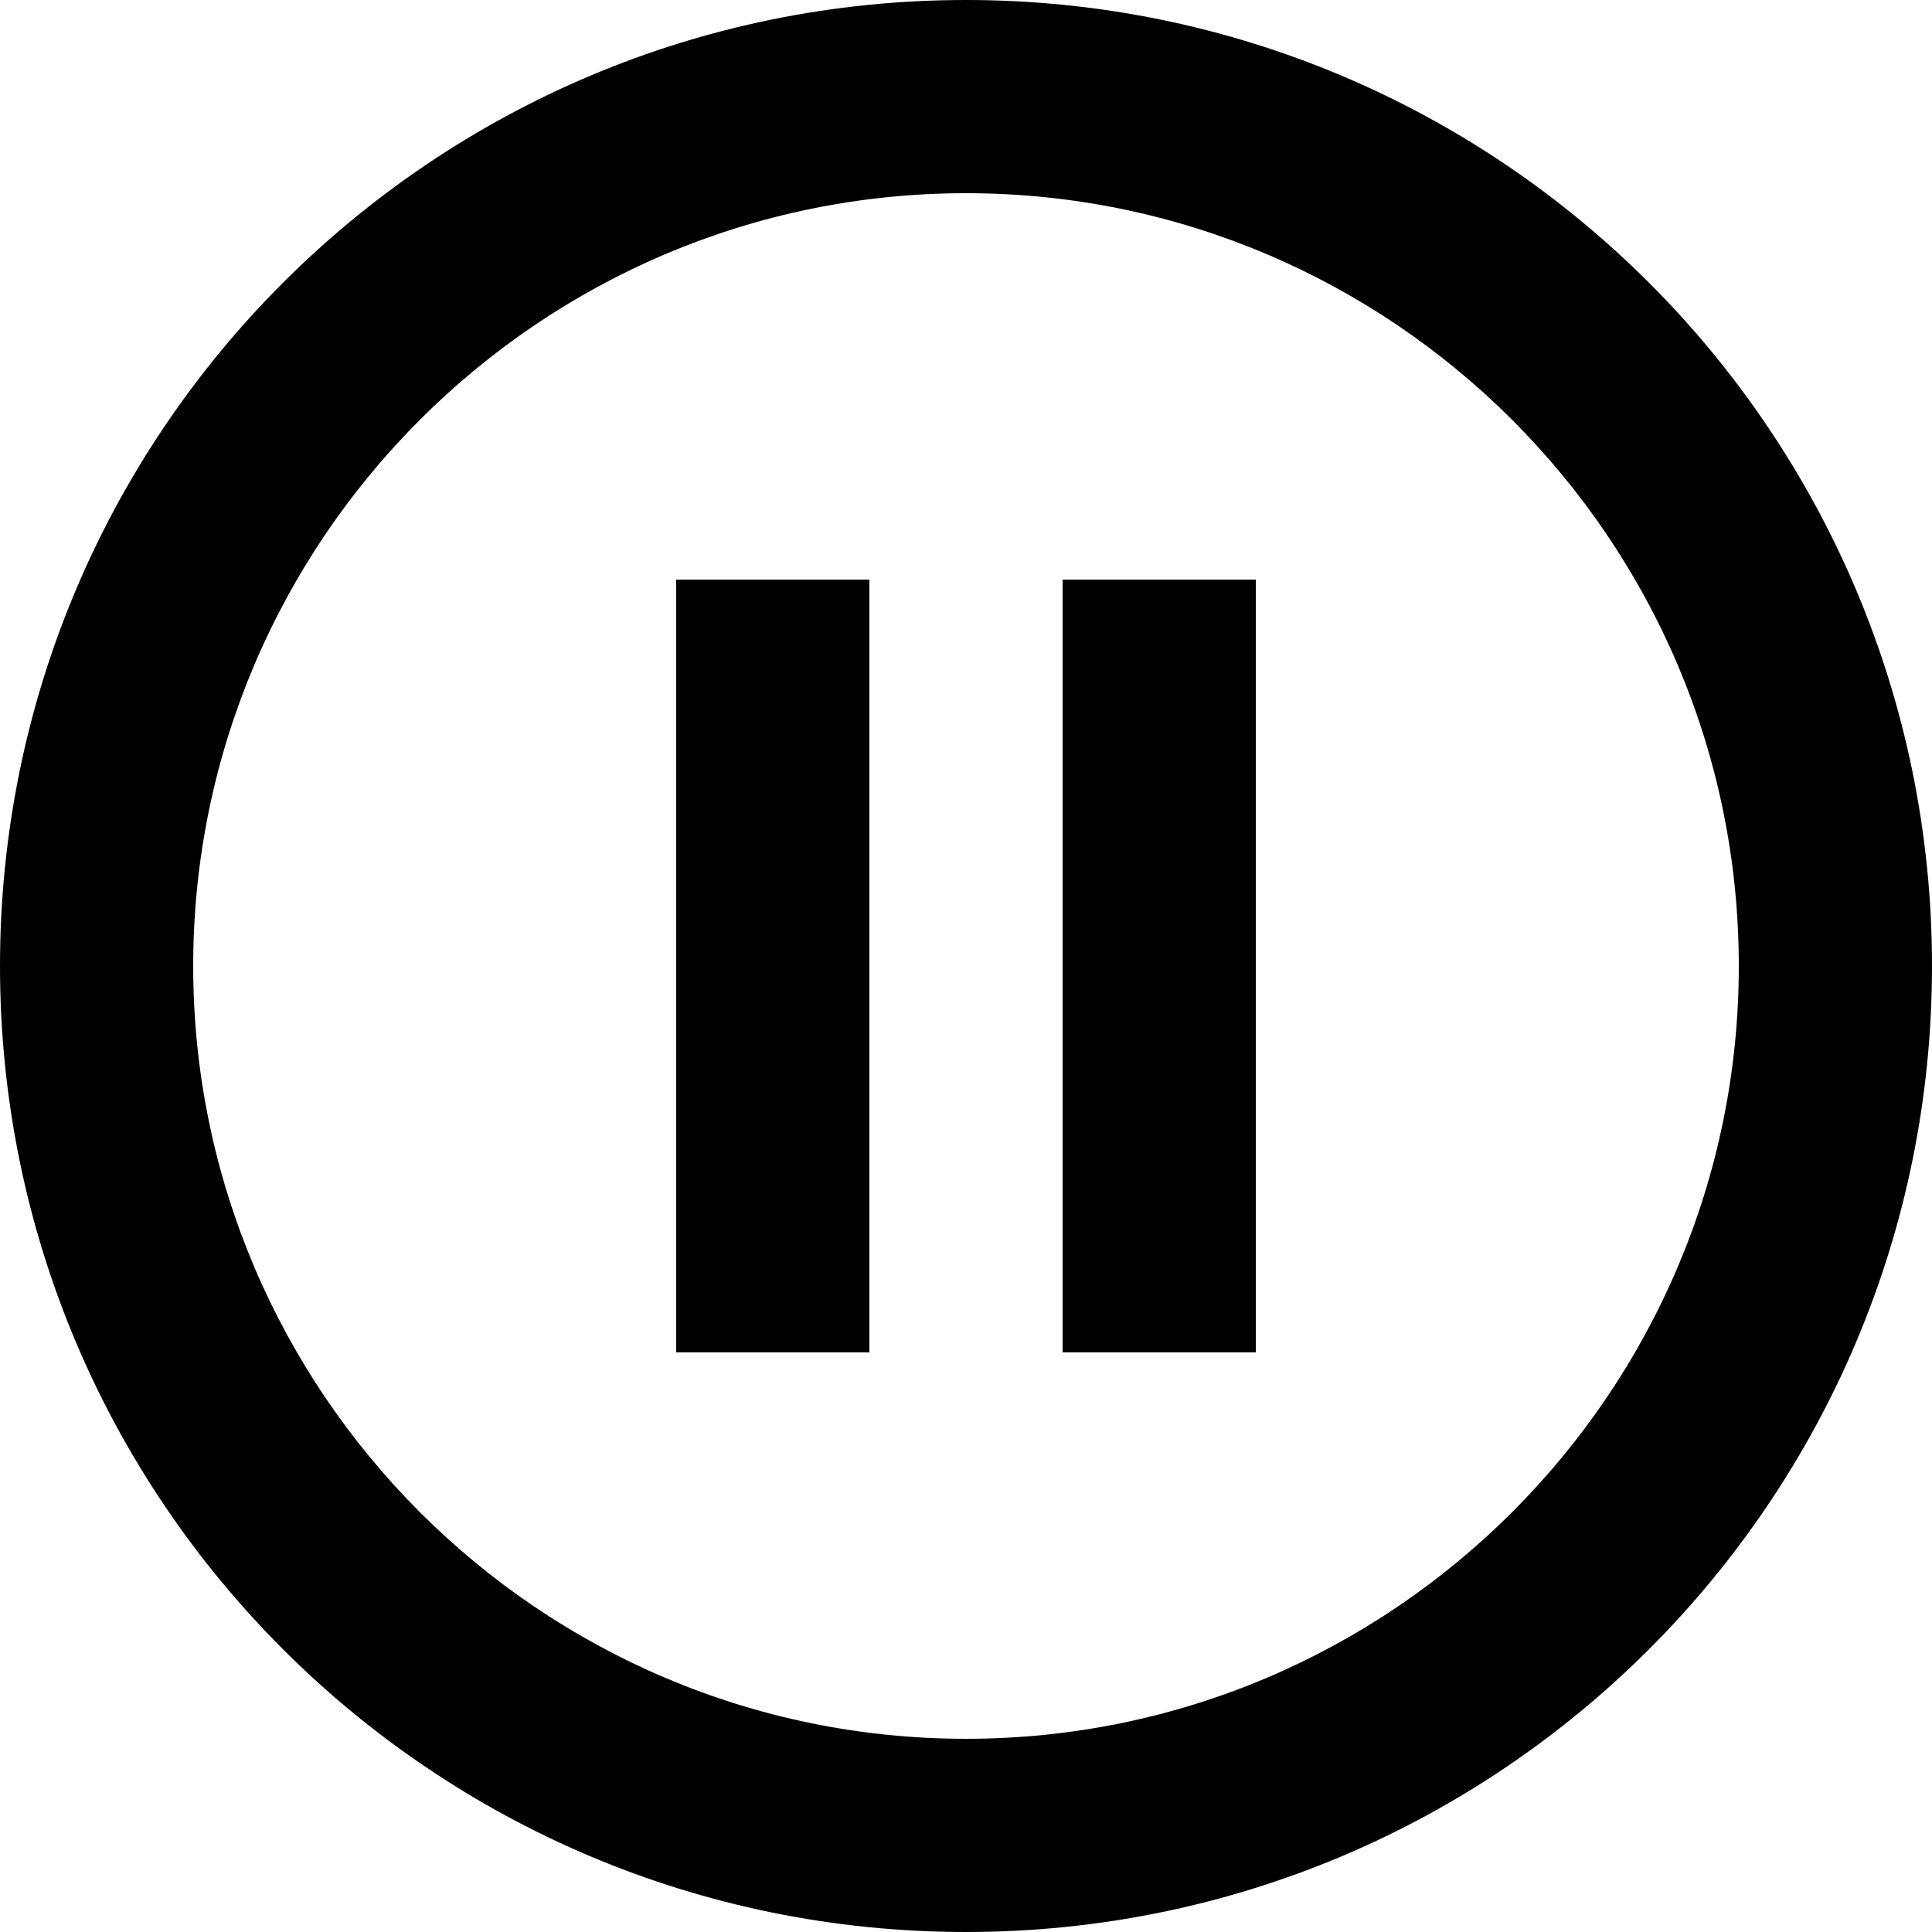
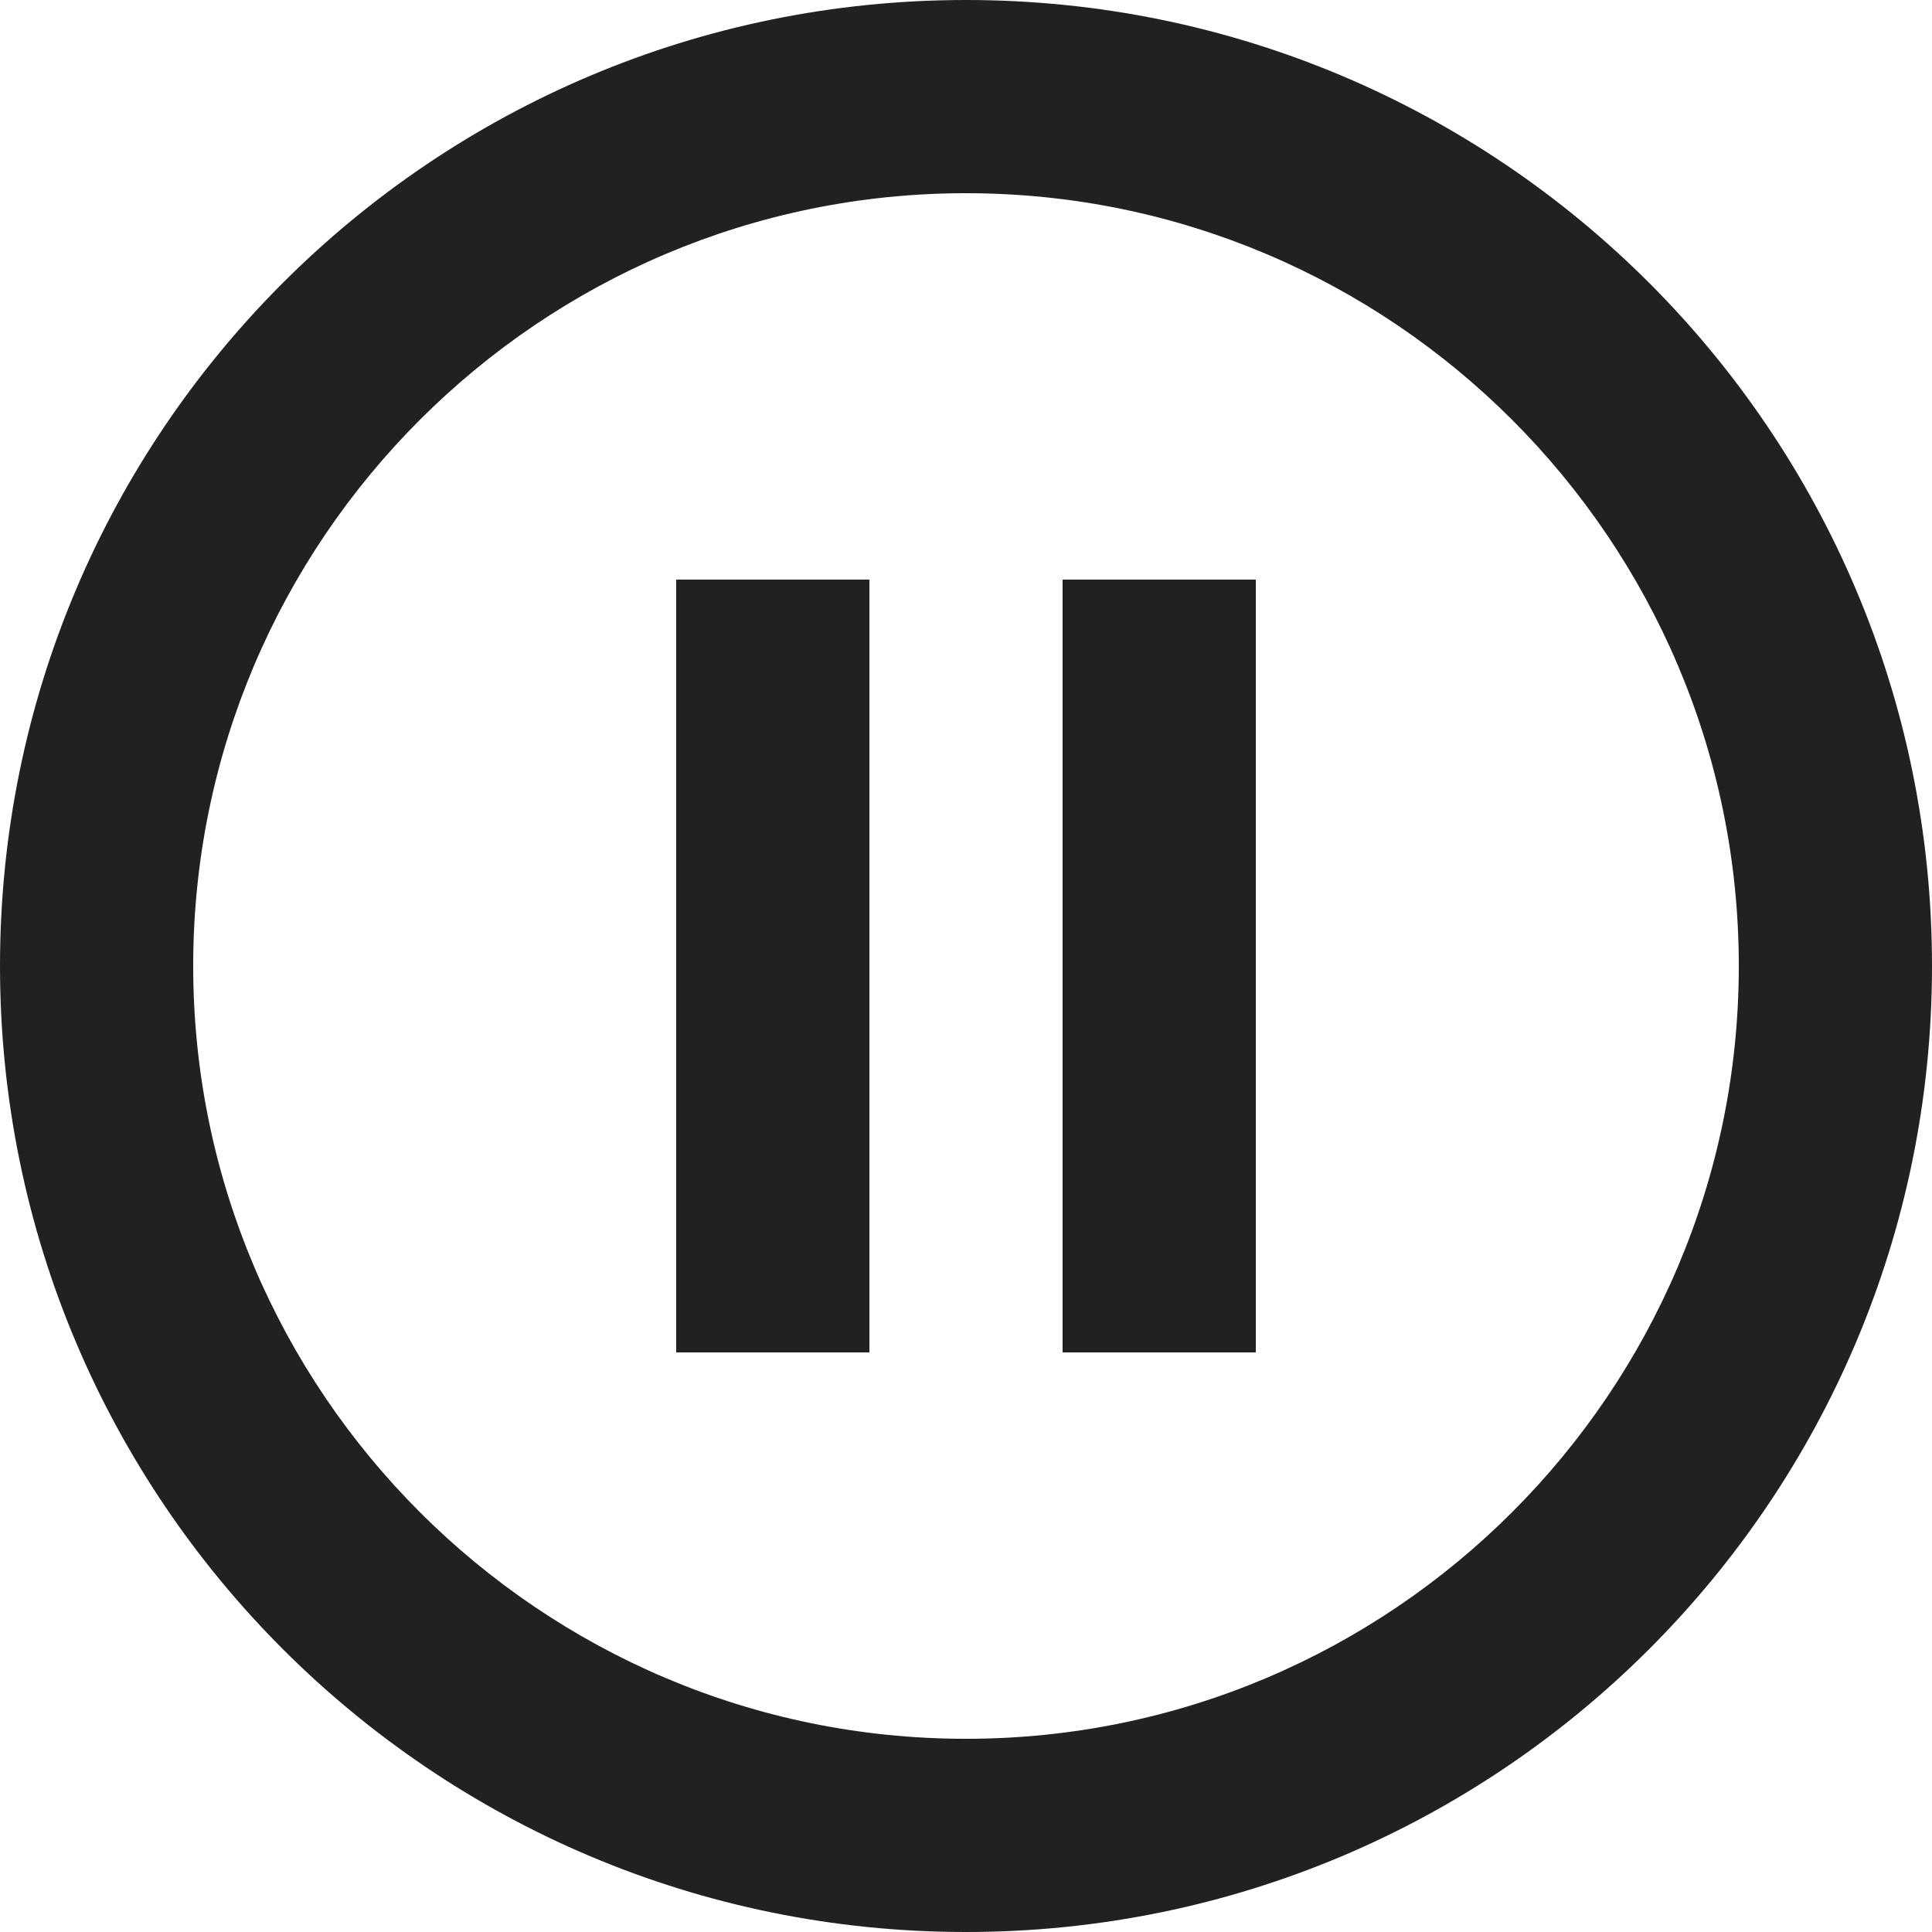
- <svg xmlns="http://www.w3.org/2000/svg" width="32" height="32" fill="none">
-   <path d="M11.2 22.4h3.2V9.6h-3.2v12.8zM16 0C7.16 0 0 7.16 0 16s7.16 16 16 16 16-7.16 16-16S24.84 0 16 0zm0 28.8C8.944 28.8 3.2 23.056 3.2 16 3.2 8.944 8.944 3.2 16 3.2c7.056 0 12.8 5.744 12.8 12.8 0 7.056-5.744 12.8-12.8 12.8zm1.6-6.4h3.2V9.6h-3.2v12.8z" fill="#000" />
+ <svg xmlns="http://www.w3.org/2000/svg" width="32" height="32" viewBox="0 0 32 32">
+   <g fill="#212121" class="nc-icon-wrapper">
+     <g fill="#212121">
+       <path transform="scale(1,-1) translate(0,-32)" d="M 11.2 9.6 H 14.4 V 22.4 H 11.2 V 9.6 z M 16 32 C 7.16 32 0 24.84 0 16 S 7.16 0 16 0 S 32 7.16 32 16 S 24.84 32 16 32 z M 16 3.2 C 8.944 3.2 3.2 8.944 3.2 16 C 3.2 23.056 8.944 28.8 16 28.8 C 23.056 28.8 28.8 23.056 28.8 16 C 28.8 8.944 23.056 3.2 16 3.2 z M 17.6 9.6 H 20.8 V 22.4 H 17.6 V 9.6 z" />
+     </g>
+   </g>
</svg>
